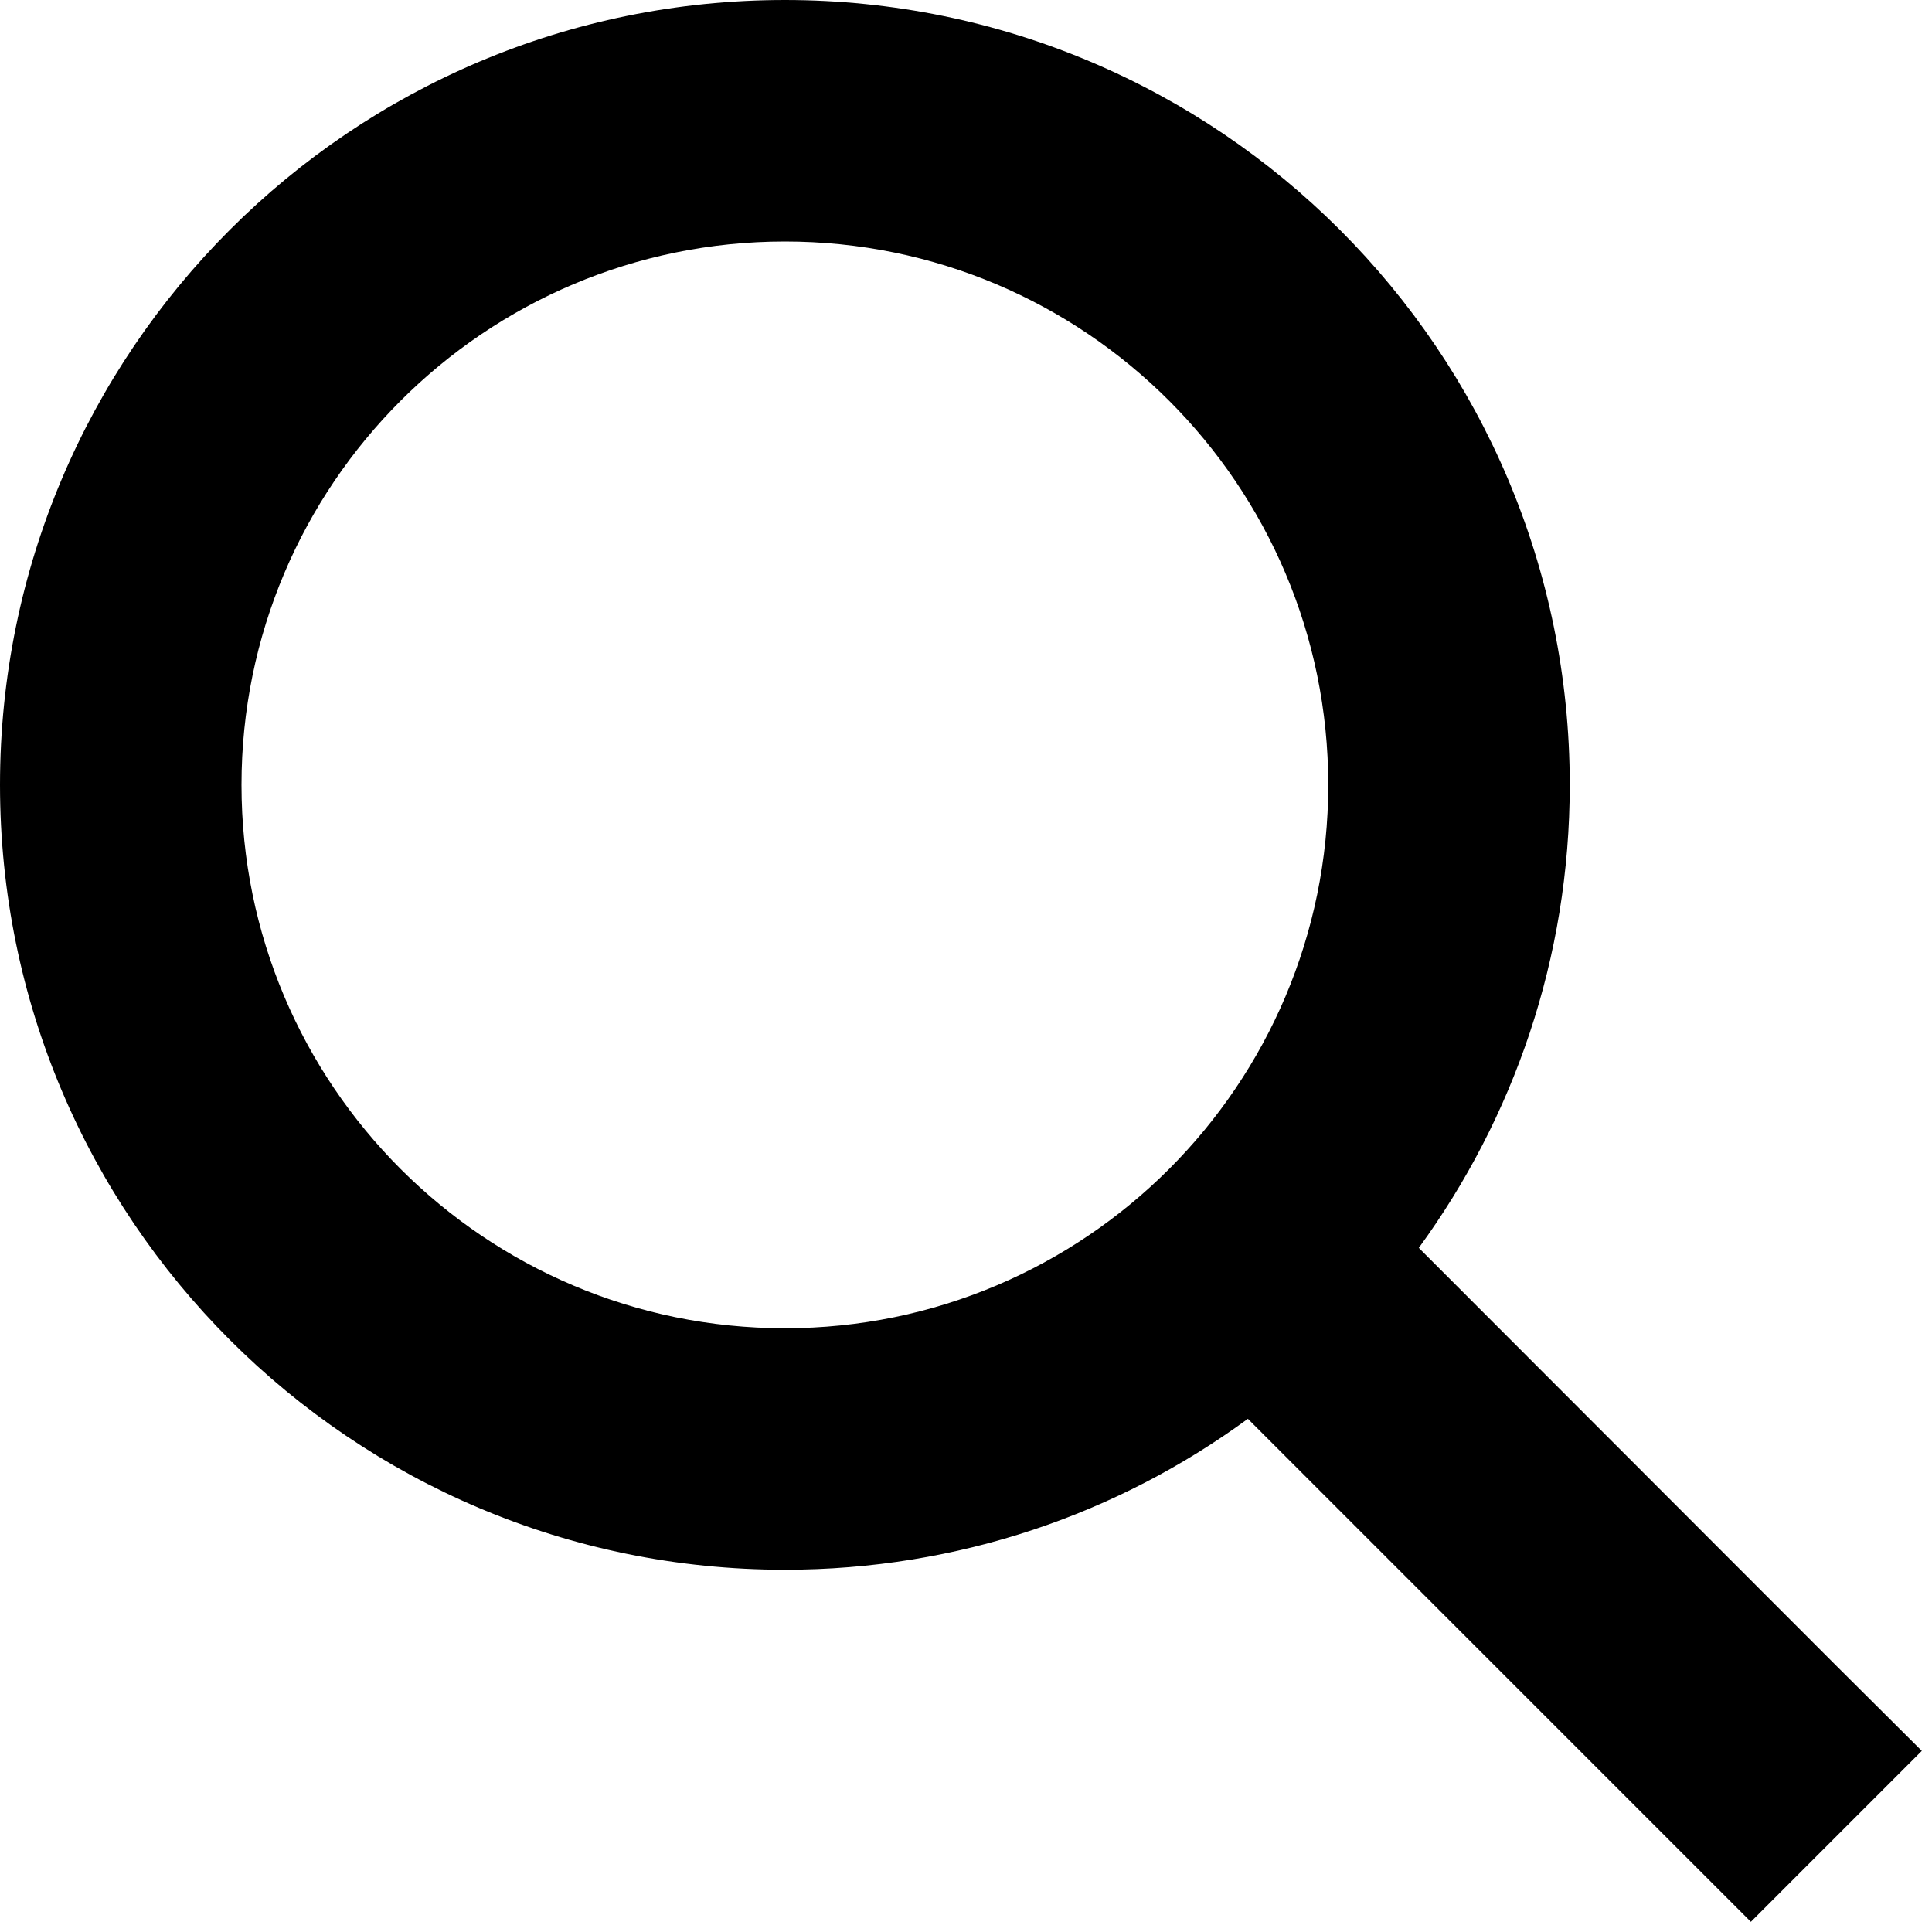
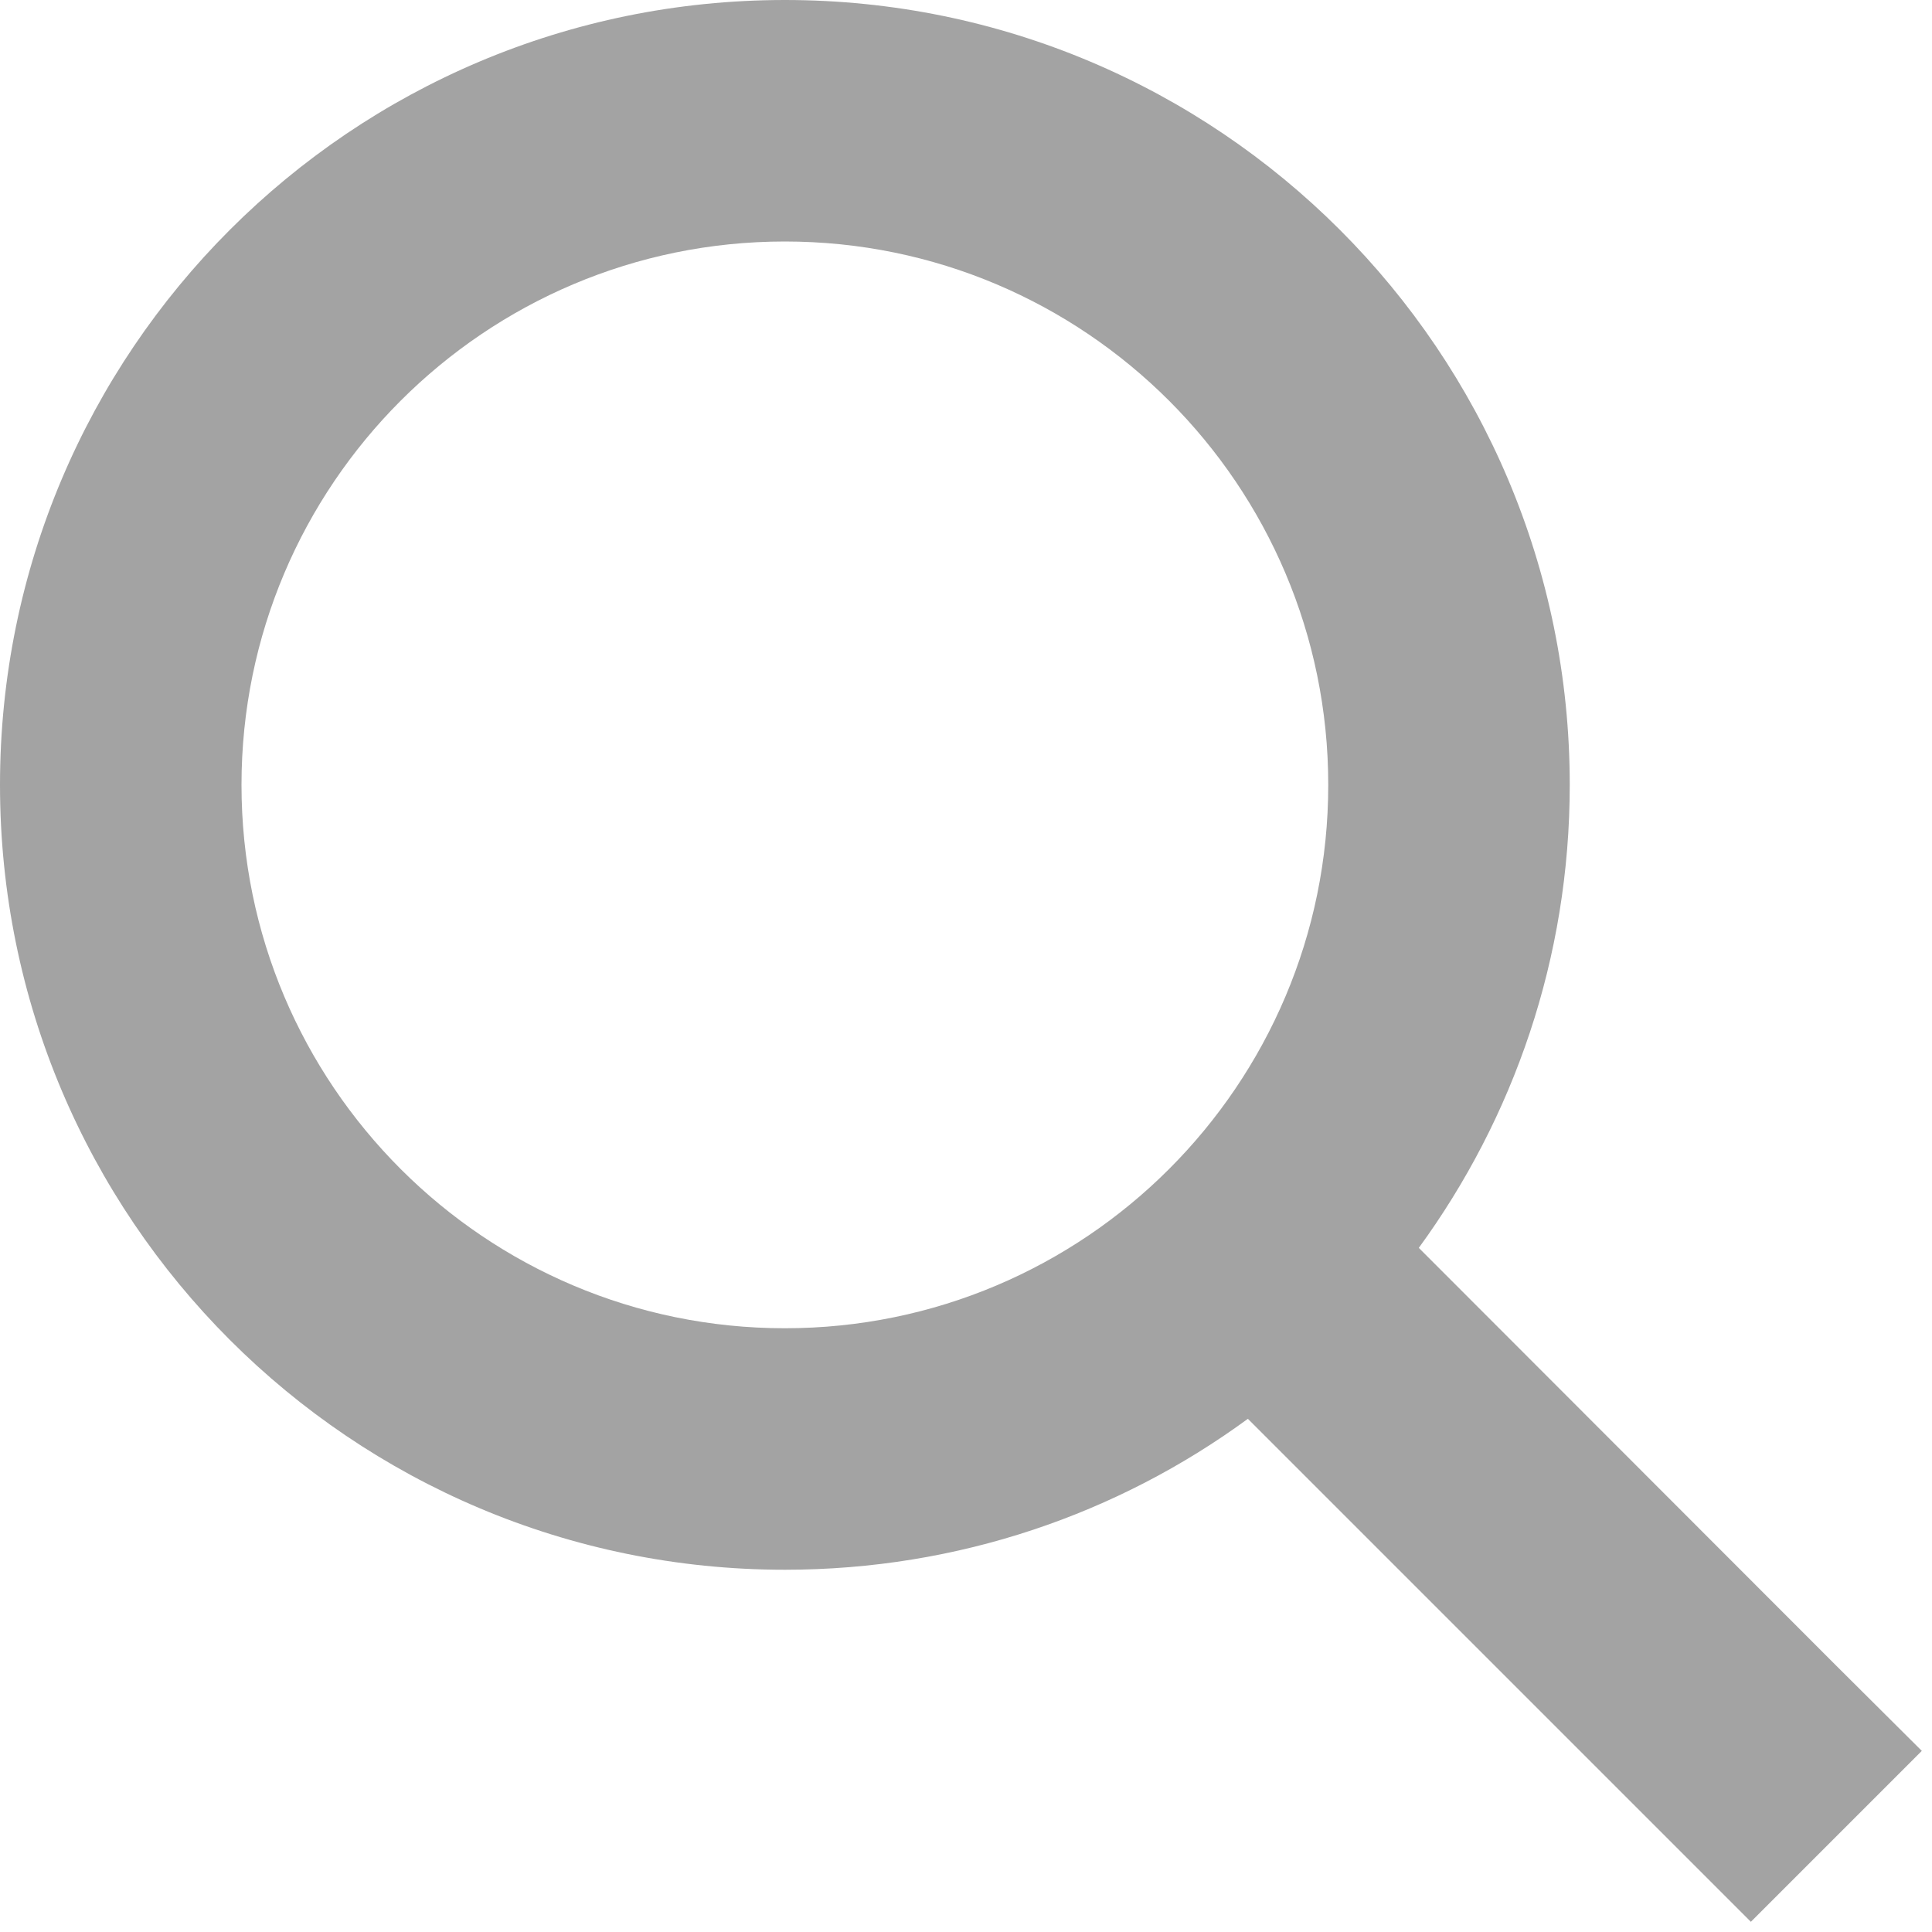
- <svg xmlns="http://www.w3.org/2000/svg" viewBox="0 0 512 512">
+ <svg xmlns="http://www.w3.org/2000/svg" fill="#A3A3A3" viewBox="0 0 512 512">
  <path d="M416 208c0 45.9-14.9 88.3-40 122.7L486.6 441.4 509.3 464 464 509.3l-22.6-22.6L330.7 376c-34.4 25.2-76.8 40-122.7 40C93.1 416 0 322.9 0 208S93.1 0 208 0S416 93.1 416 208zM208 352c79.5 0 144-64.5 144-144s-64.5-144-144-144S64 128.5 64 208s64.5 144 144 144z" />
</svg>
